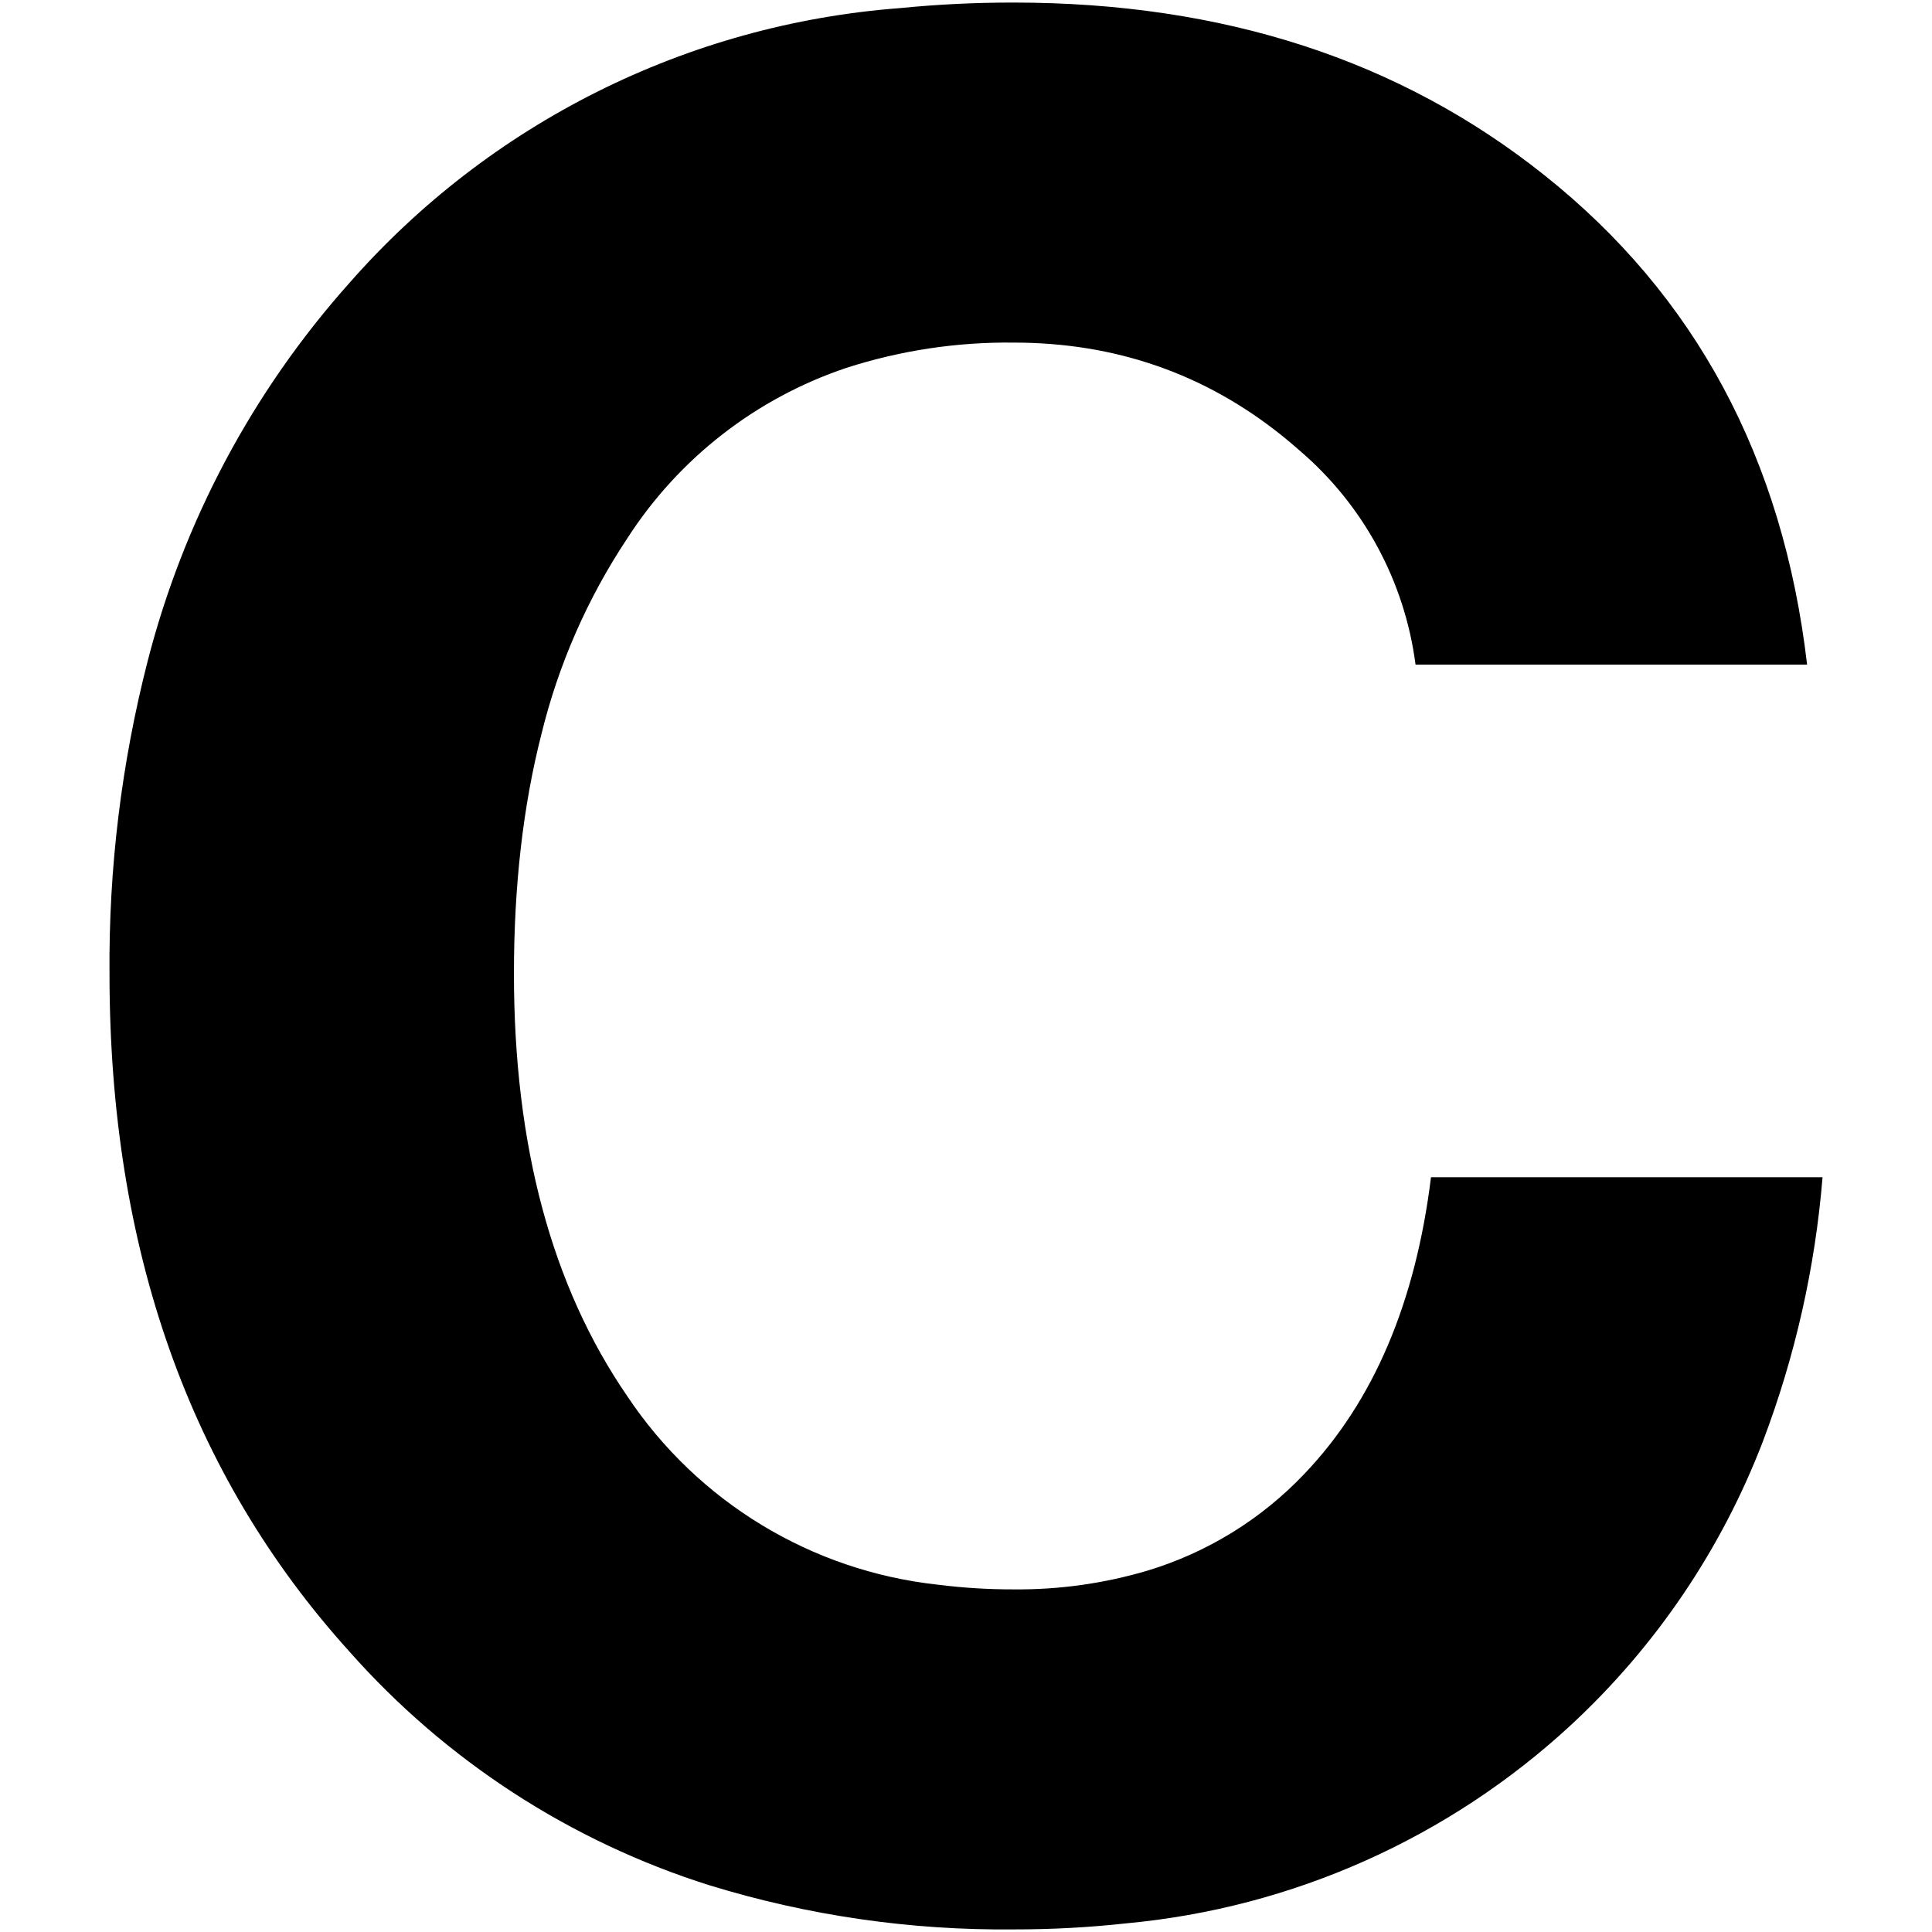
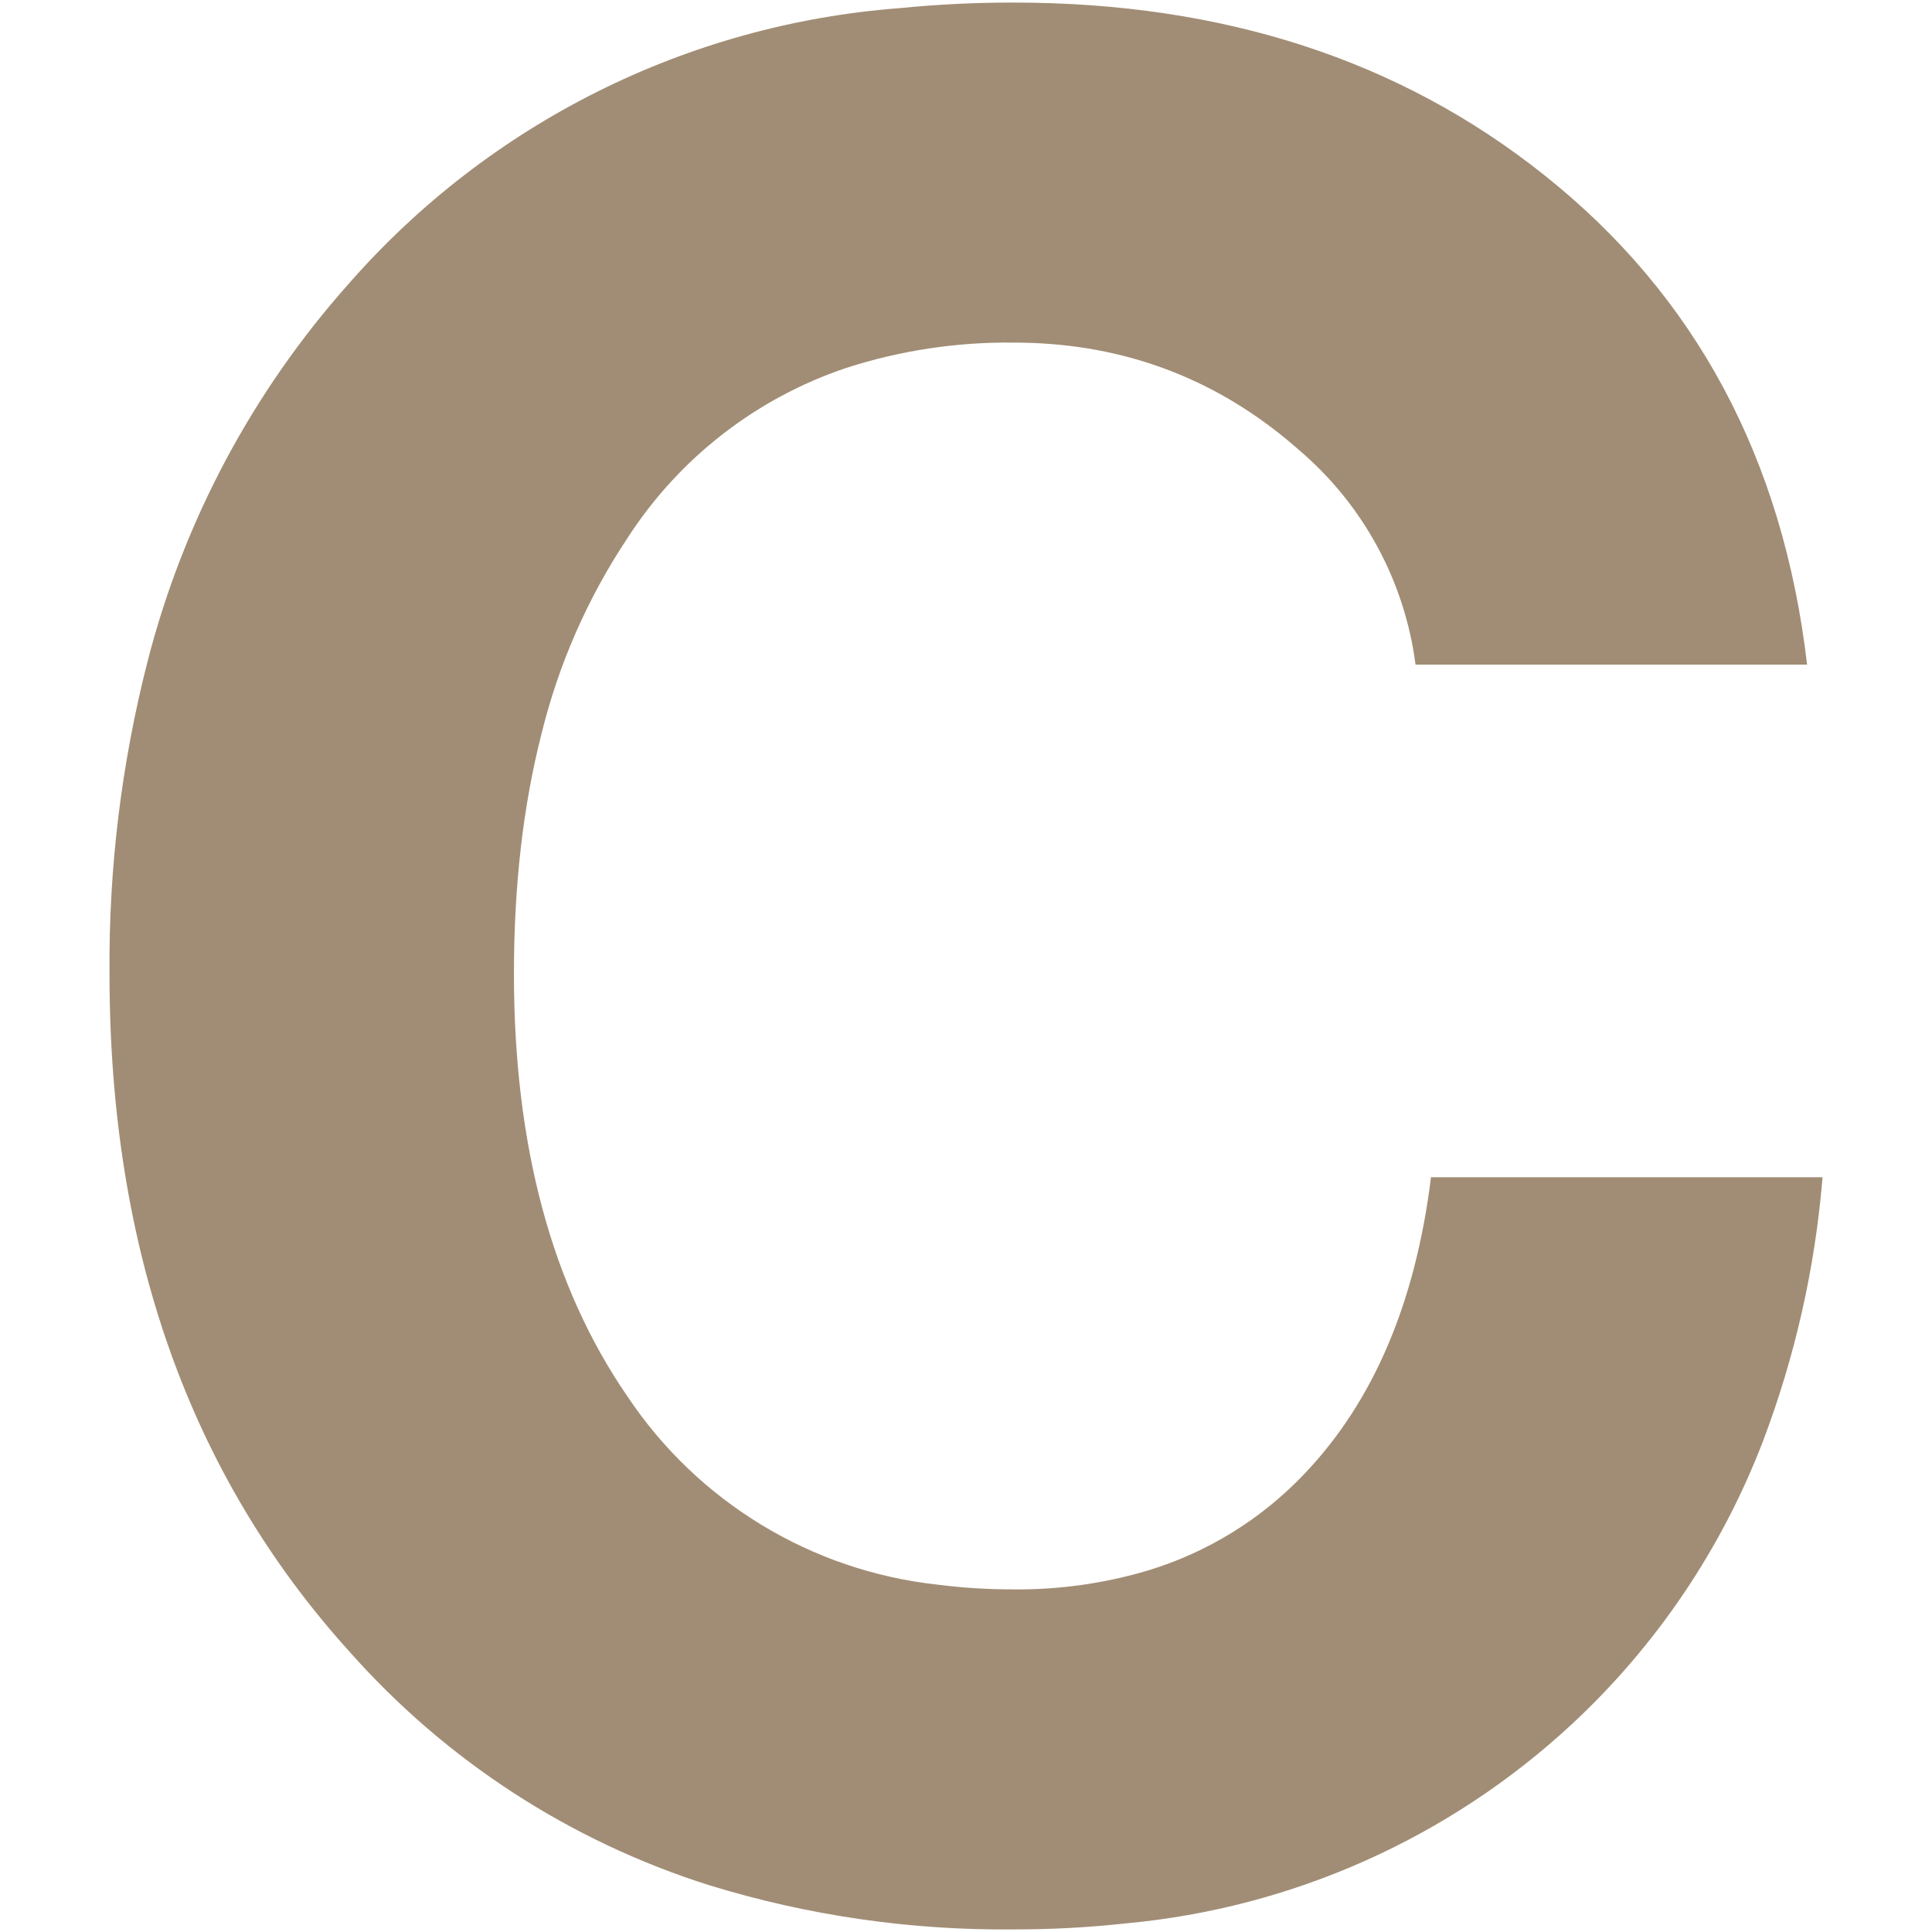
<svg xmlns="http://www.w3.org/2000/svg" viewBox="0 0 75 75">
  <g transform="translate(4.249, 0.0985)">
-     <path d="M 65.902 25.701 L 50.702 25.701 A 13.163 13.163 0 0 0 46.182 17.374 A 17.277 17.277 0 0 0 45.502 16.801 Q 41.002 13.201 35.102 13.201 A 20.405 20.405 0 0 0 28.606 14.183 A 16.27 16.27 0 0 0 20.102 20.801 A 24.067 24.067 0 0 0 16.767 28.409 Q 15.702 32.583 15.702 37.701 Q 15.702 47.701 20.102 54.101 A 16.647 16.647 0 0 0 32.151 61.418 A 23.045 23.045 0 0 0 35.102 61.601 A 17.678 17.678 0 0 0 40.297 60.873 A 13.969 13.969 0 0 0 46.402 57.101 Q 50.402 52.901 51.302 45.601 L 66.502 45.601 A 37.469 37.469 0 0 1 64.189 55.849 A 29.322 29.322 0 0 1 56.752 66.851 A 29.425 29.425 0 0 1 39.47 74.566 A 39.614 39.614 0 0 1 35.102 74.801 A 38.859 38.859 0 0 1 23.288 73.087 A 31.207 31.207 0 0 1 9.302 64.001 Q 0.002 53.701 0.002 37.701 A 47.275 47.275 0 0 1 1.478 25.585 A 35.175 35.175 0 0 1 9.302 10.901 A 31.604 31.604 0 0 1 30.676 0.217 A 44.31 44.31 0 0 1 35.102 0.001 Q 47.302 0.001 55.702 6.701 Q 64.502 13.701 65.902 25.701 Z" />
+     <path fill="#a18d75" d="M 65.902 25.701 L 50.702 25.701 A 13.163 13.163 0 0 0 46.182 17.374 A 17.277 17.277 0 0 0 45.502 16.801 Q 41.002 13.201 35.102 13.201 A 20.405 20.405 0 0 0 28.606 14.183 A 16.27 16.27 0 0 0 20.102 20.801 A 24.067 24.067 0 0 0 16.767 28.409 Q 15.702 32.583 15.702 37.701 Q 15.702 47.701 20.102 54.101 A 16.647 16.647 0 0 0 32.151 61.418 A 23.045 23.045 0 0 0 35.102 61.601 A 17.678 17.678 0 0 0 40.297 60.873 A 13.969 13.969 0 0 0 46.402 57.101 Q 50.402 52.901 51.302 45.601 L 66.502 45.601 A 37.469 37.469 0 0 1 64.189 55.849 A 29.322 29.322 0 0 1 56.752 66.851 A 29.425 29.425 0 0 1 39.47 74.566 A 39.614 39.614 0 0 1 35.102 74.801 A 38.859 38.859 0 0 1 23.288 73.087 A 31.207 31.207 0 0 1 9.302 64.001 Q 0.002 53.701 0.002 37.701 A 47.275 47.275 0 0 1 1.478 25.585 A 35.175 35.175 0 0 1 9.302 10.901 A 31.604 31.604 0 0 1 30.676 0.217 A 44.31 44.31 0 0 1 35.102 0.001 Q 47.302 0.001 55.702 6.701 Q 64.502 13.701 65.902 25.701 Z" />
  </g>
</svg>
